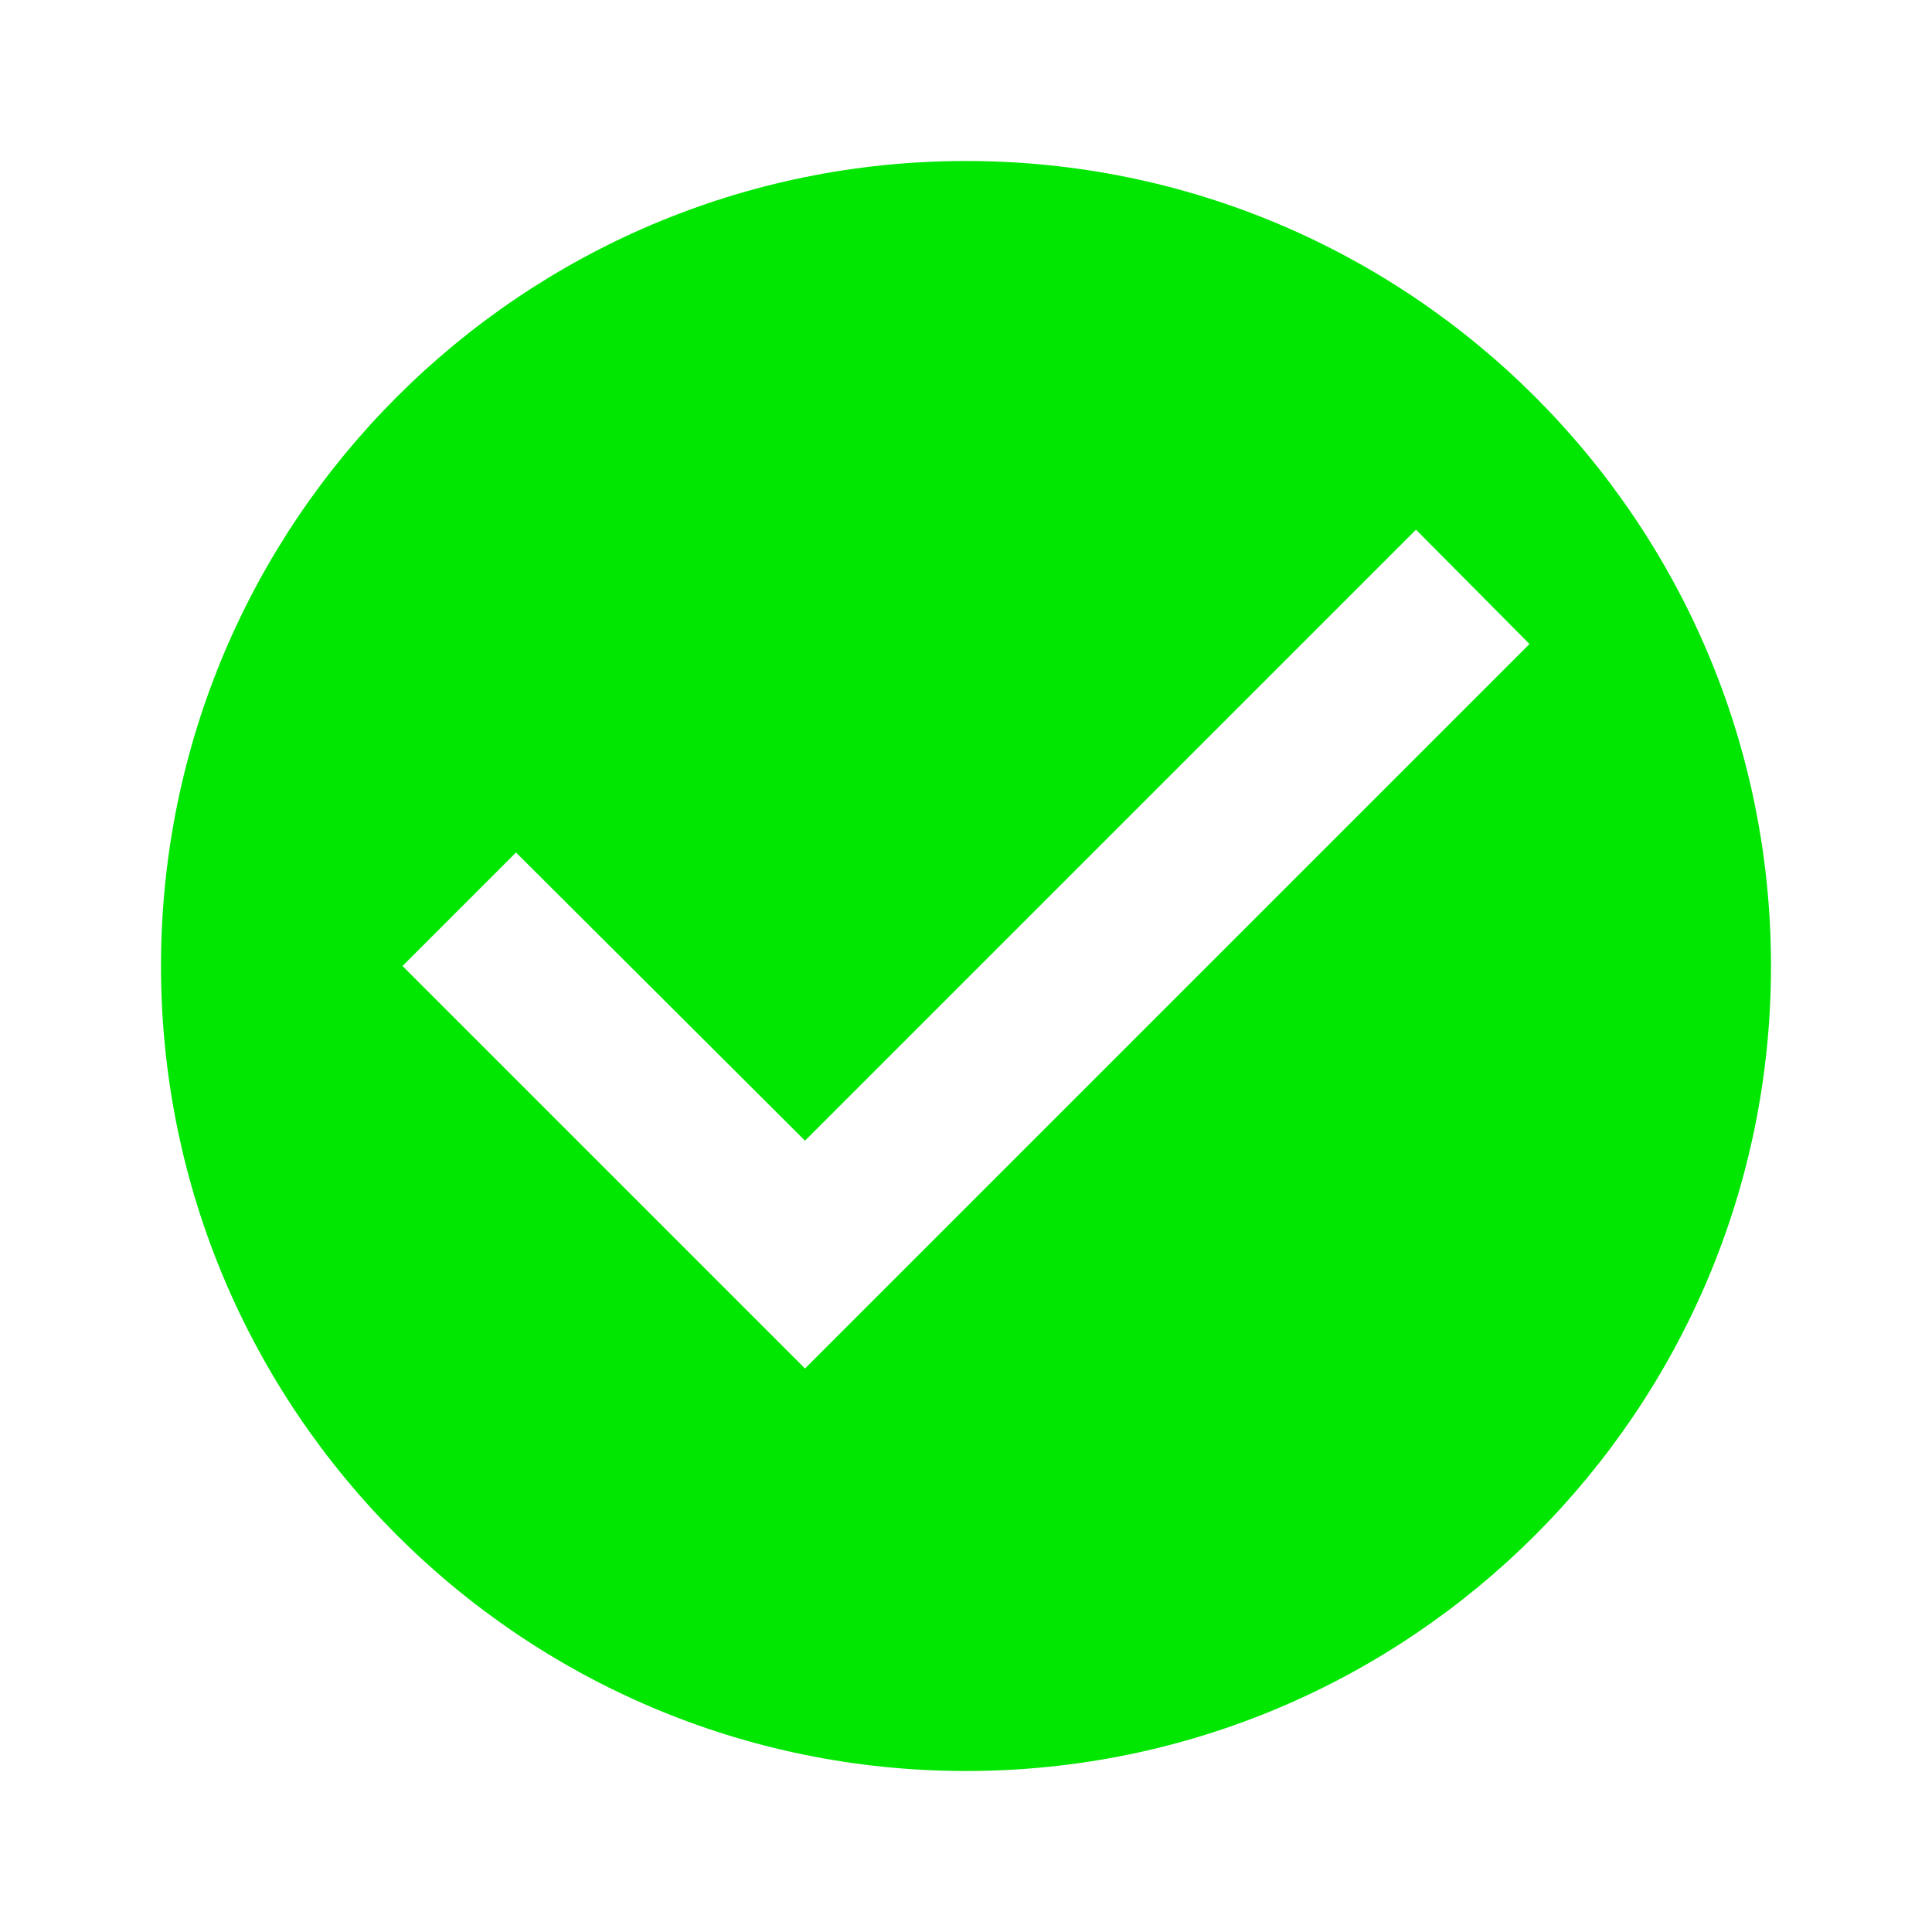
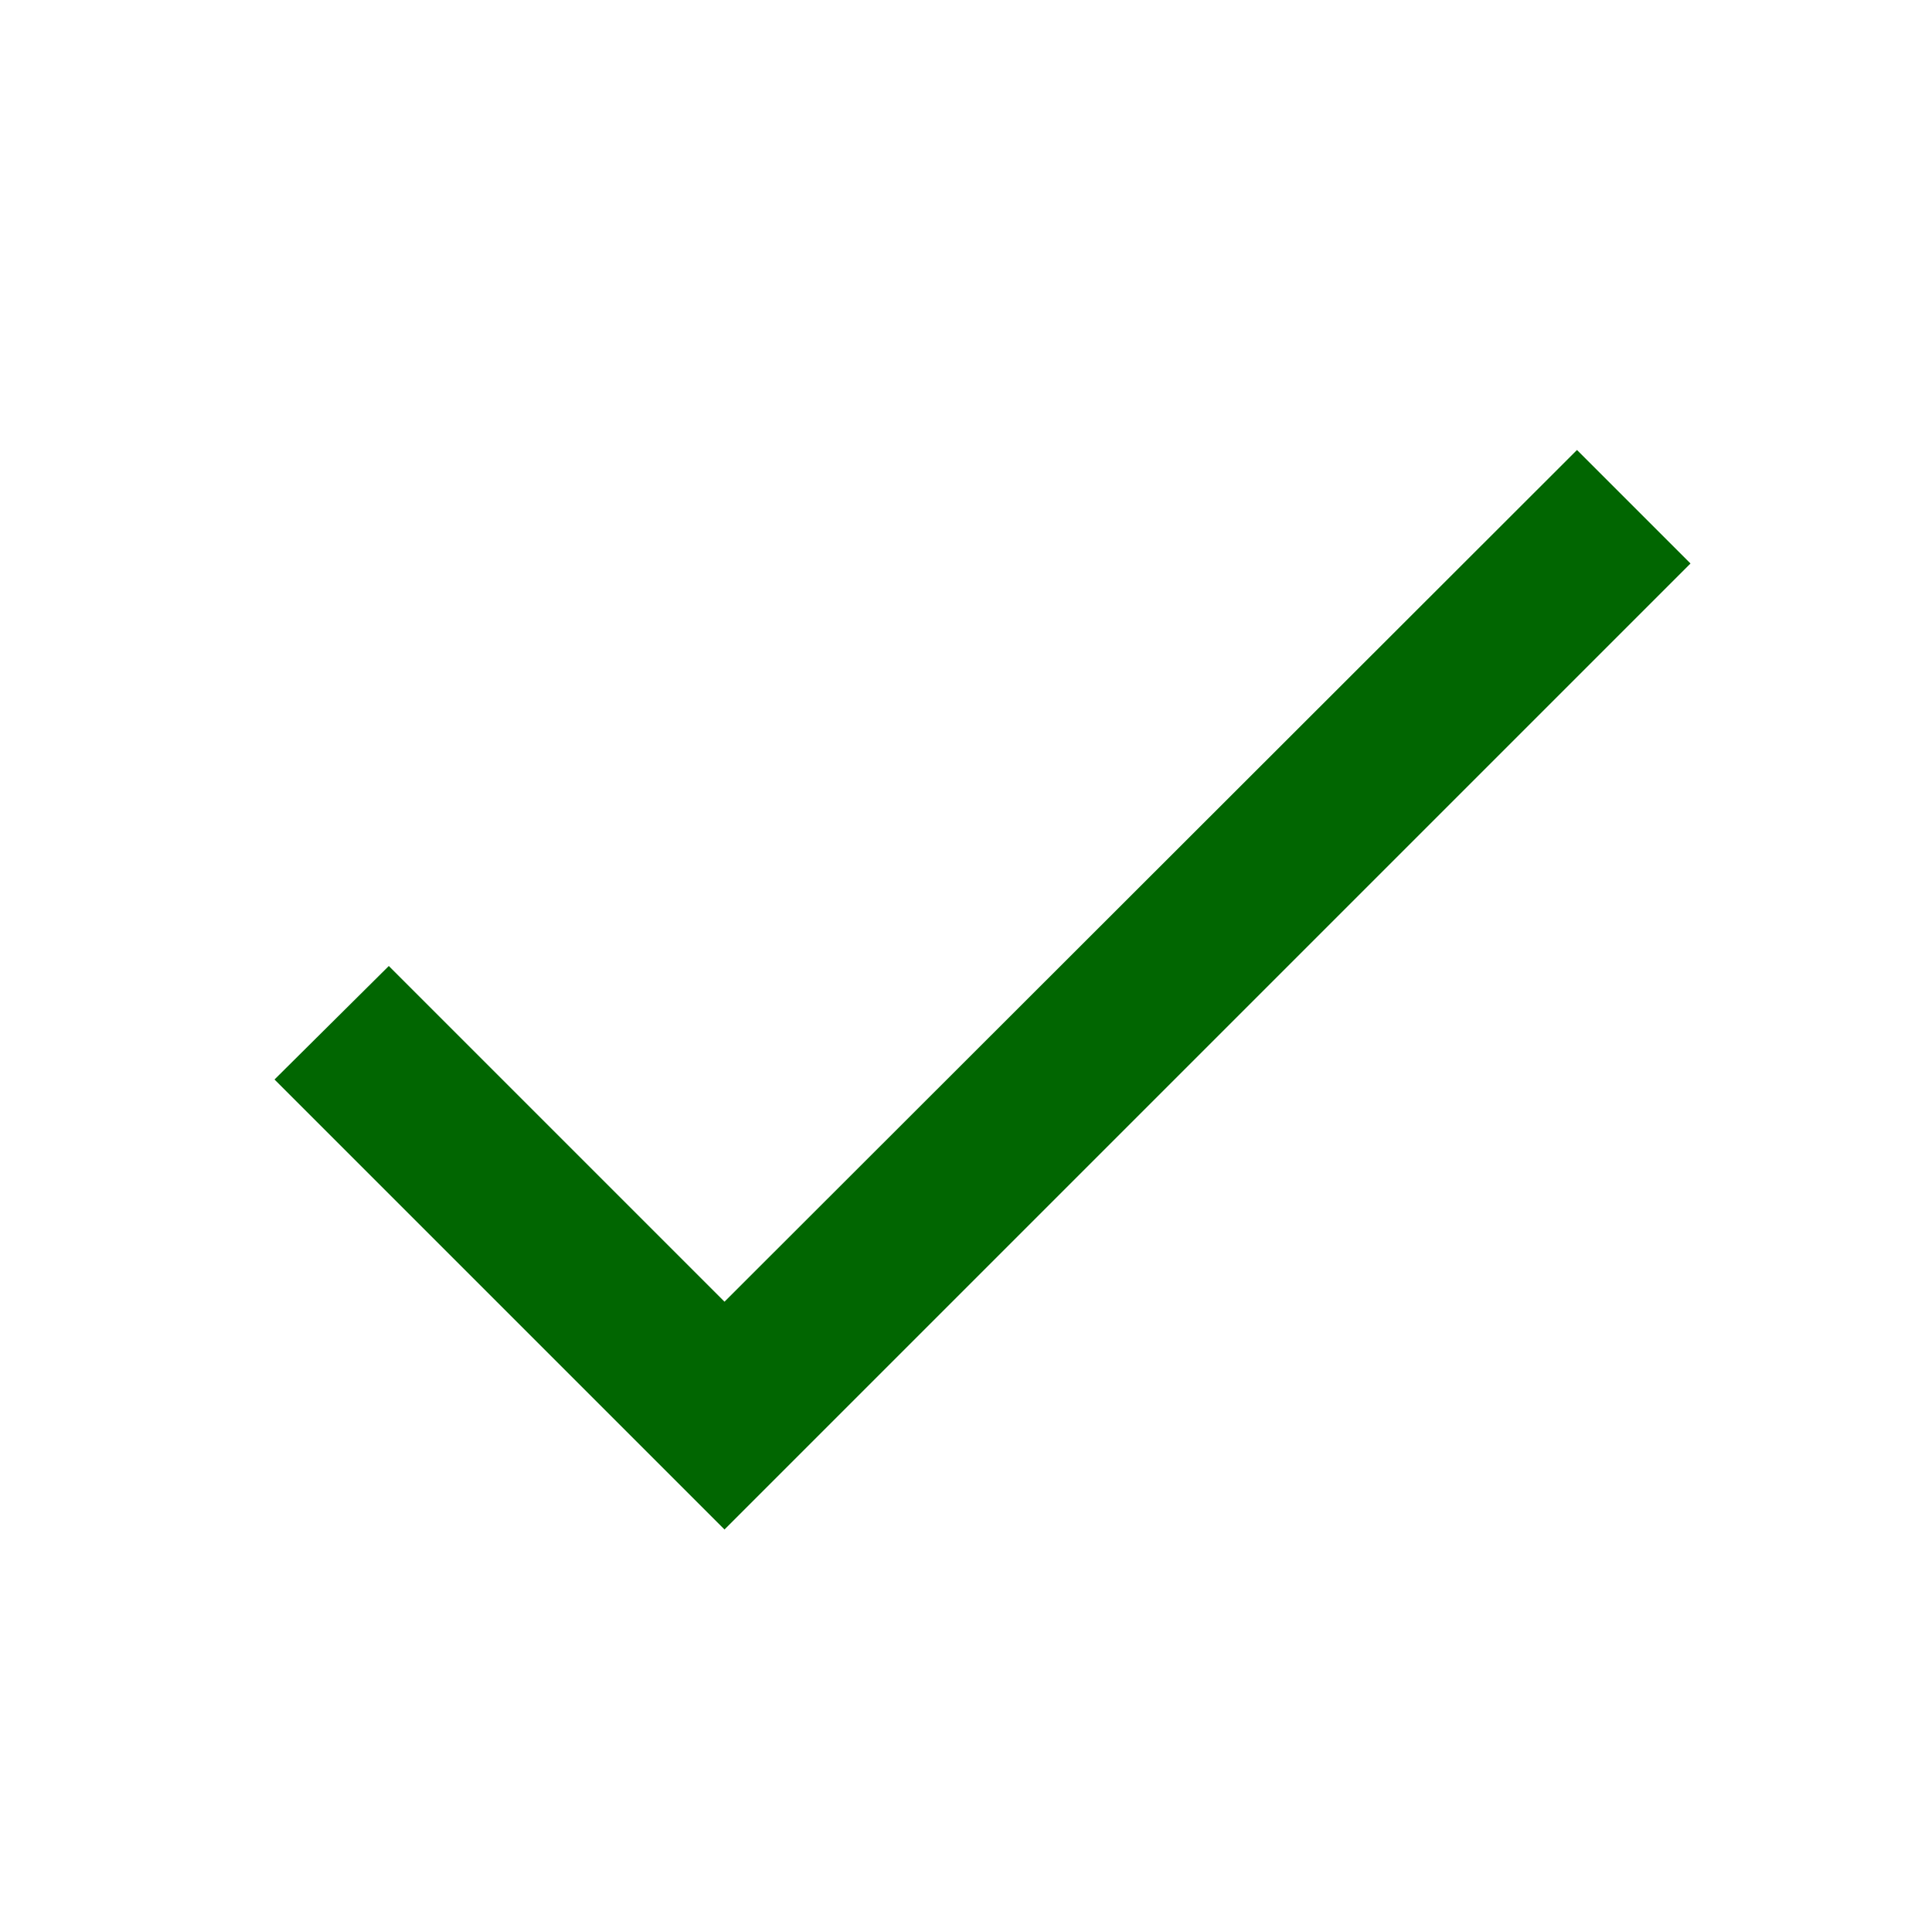
- <svg xmlns="http://www.w3.org/2000/svg" fill="#02e702" height="24" viewBox="0 0 24 24" width="24">
+ <svg xmlns="http://www.w3.org/2000/svg" fill="#016601" height="24" viewBox="0 0 24 24" width="24">
  <path d="M0 0h24v24H0z" fill="none" />
-   <path d="M12 2C6.48 2 2 6.48 2 12s4.48 10 10 10 10-4.48 10-10S17.52 2 12 2zm-2 15l-5-5 1.41-1.41L10 14.17l7.59-7.59L19 8l-9 9z" />
+   <path d="M9 16.17L4.83 12l-1.42 1.41L9 19 21 7l-1.41-1.41z" />
</svg>
